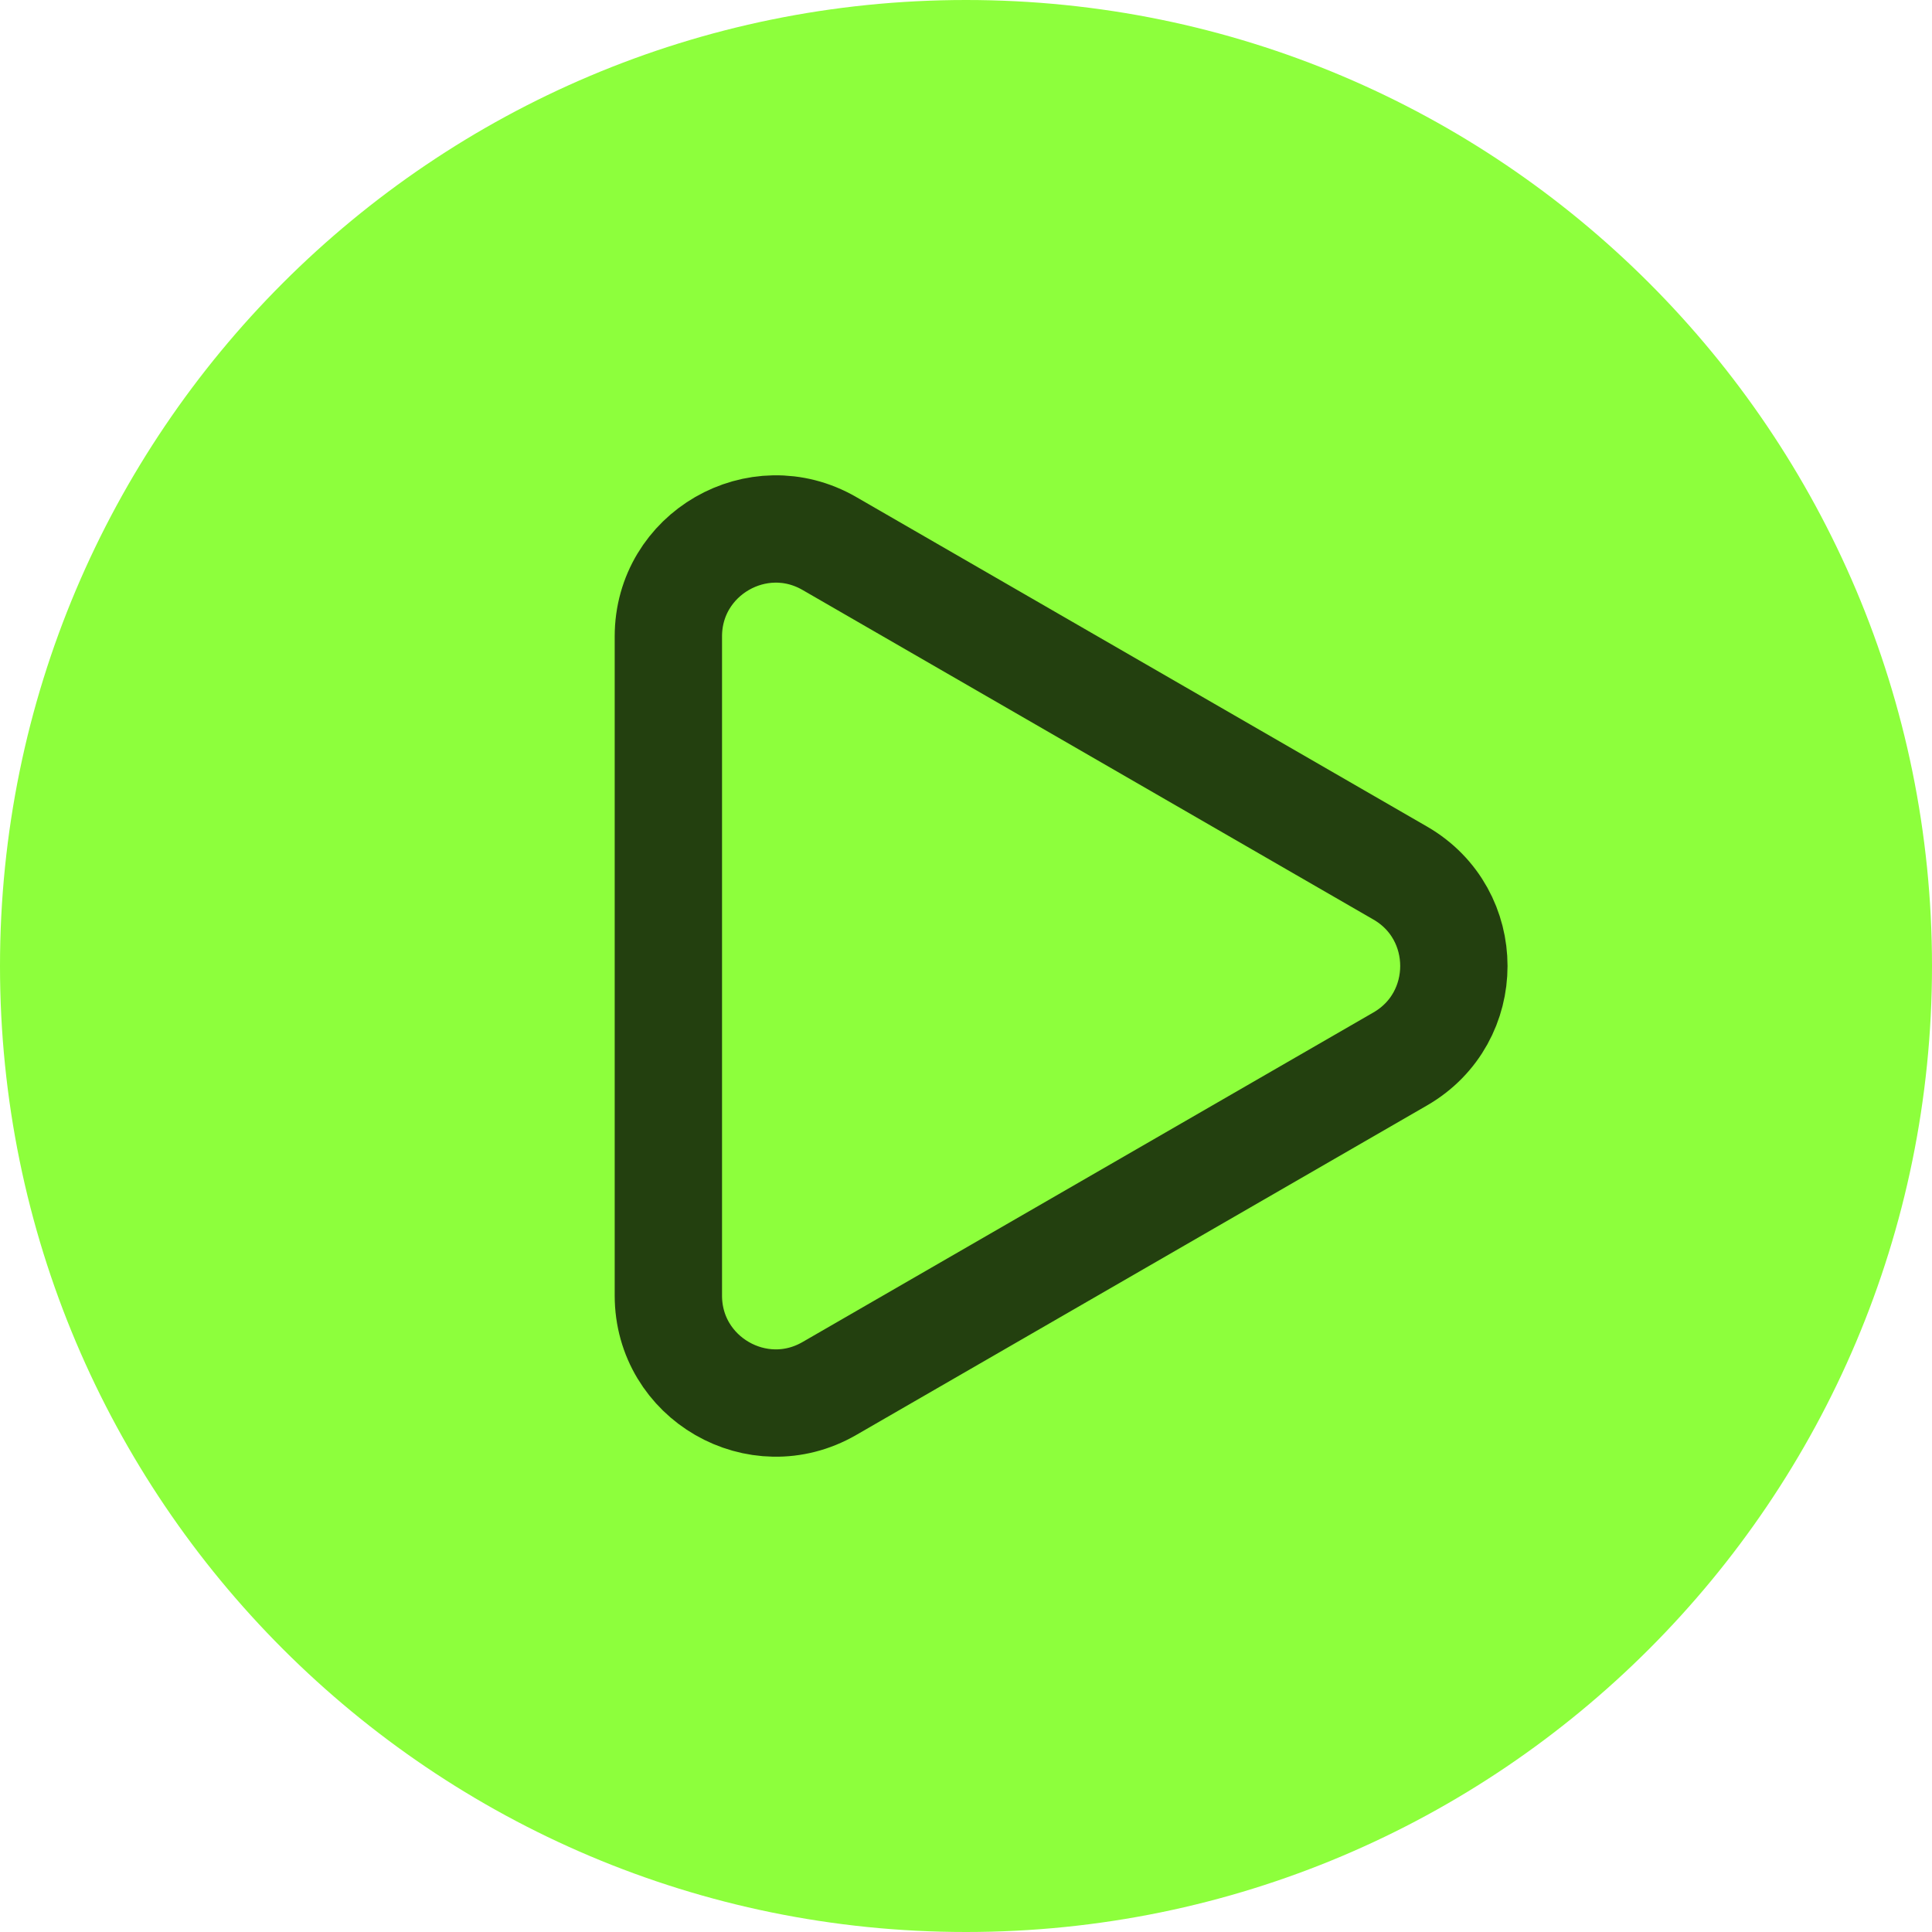
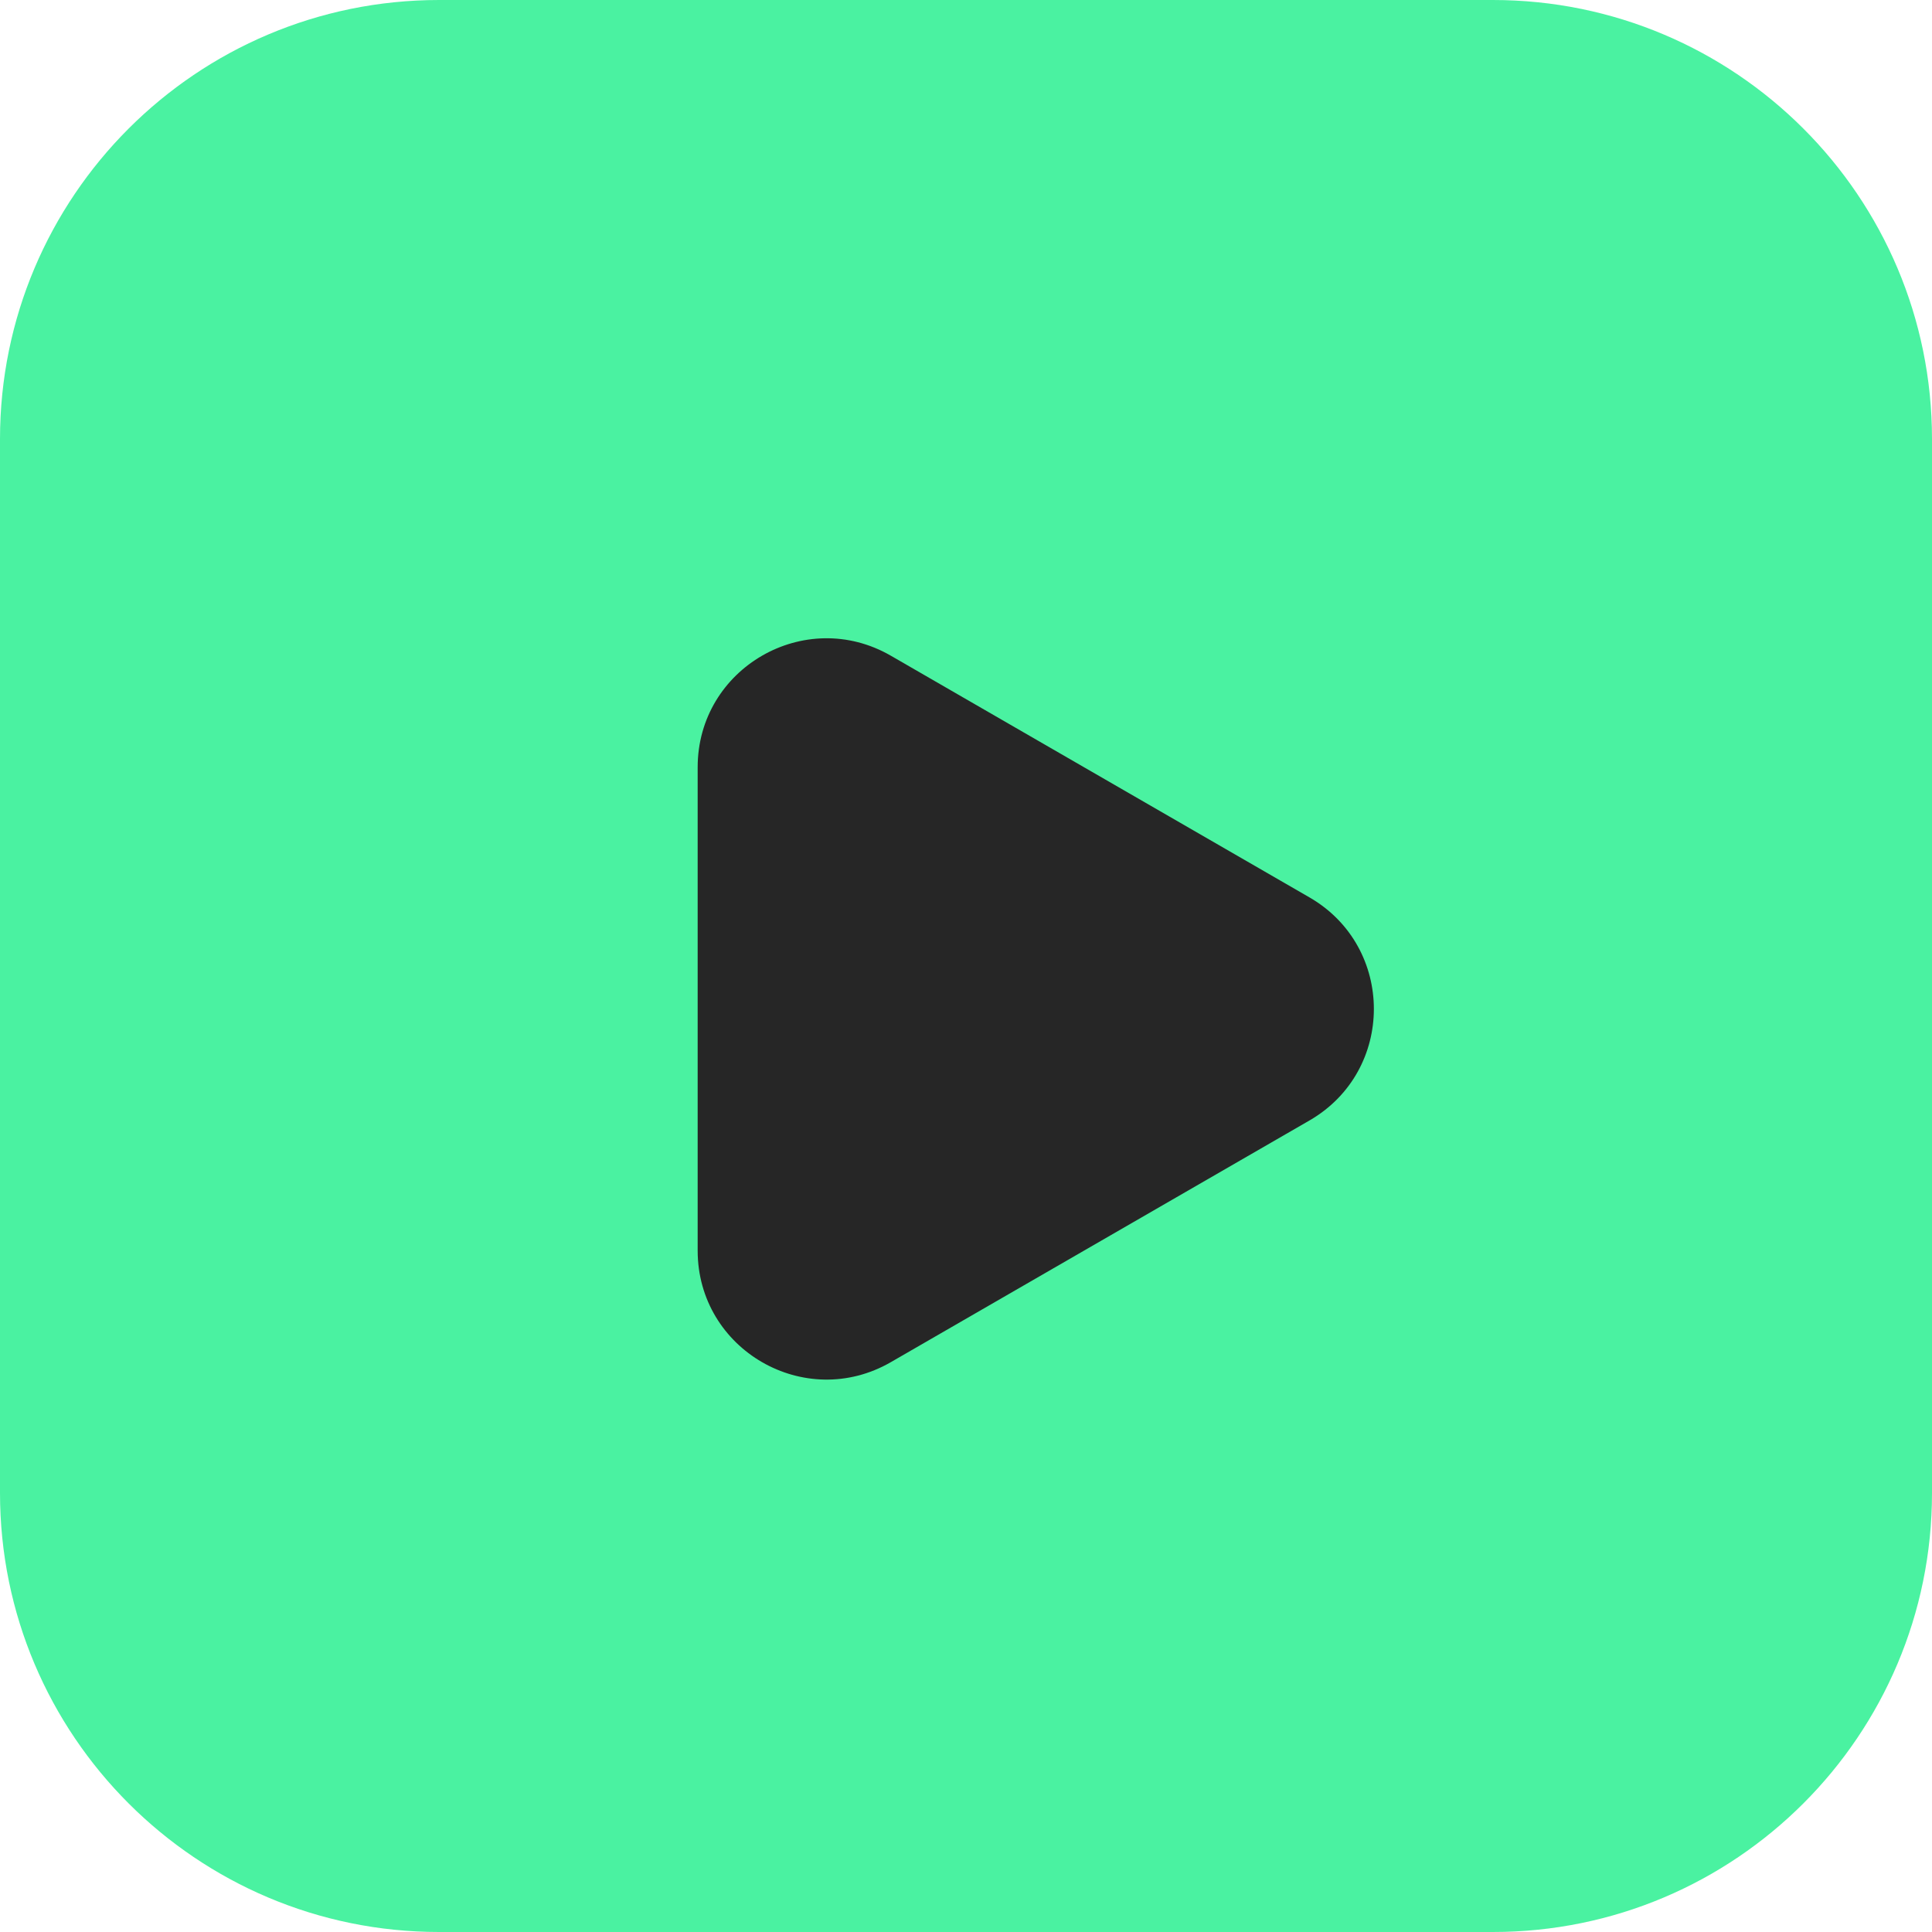
- <svg xmlns="http://www.w3.org/2000/svg" width="36" height="36" viewBox="0 0 36 36" fill="none">
+ <svg xmlns="http://www.w3.org/2000/svg" width="45" height="45" viewBox="0 0 45 45" fill="none">
  <g>
-     <circle cx="18" cy="18" r="18" fill="#8DFF3C" />
-     <path d="M26.091 16.268C27.424 17.037 27.424 18.963 26.091 19.732L15.454 25.873C14.121 26.643 12.454 25.68 12.454 24.141L12.454 11.859C12.454 10.32 14.121 9.358 15.454 10.127L26.091 16.268Z" stroke="#000000" stroke-opacity="0.75" stroke-width="2" />
+     <g id="Version-copy">
+       <path id="Rounded-Rectangle-copy" fill-rule="evenodd" clip-rule="evenodd" d="M0 34.773C0 40.421 4.579 45 10.227 45H34.773C40.421 45 45 40.421 45 34.773V10.227C45 4.579 40.421 0 34.773 0H10.227C4.579 0 0 4.579 0 10.227V34.773Z" fill="#4AF2A1" />
+     </g>
+     <path d="M30.5 20.902C32.5 22.057 32.5 24.943 30.5 26.098L20.75 31.727C18.75 32.882 16.25 31.439 16.25 29.129L16.25 17.871C16.25 15.561 18.75 14.118 20.75 15.273L30.5 20.902Z" fill="#262626" />
  </g>
</svg>
